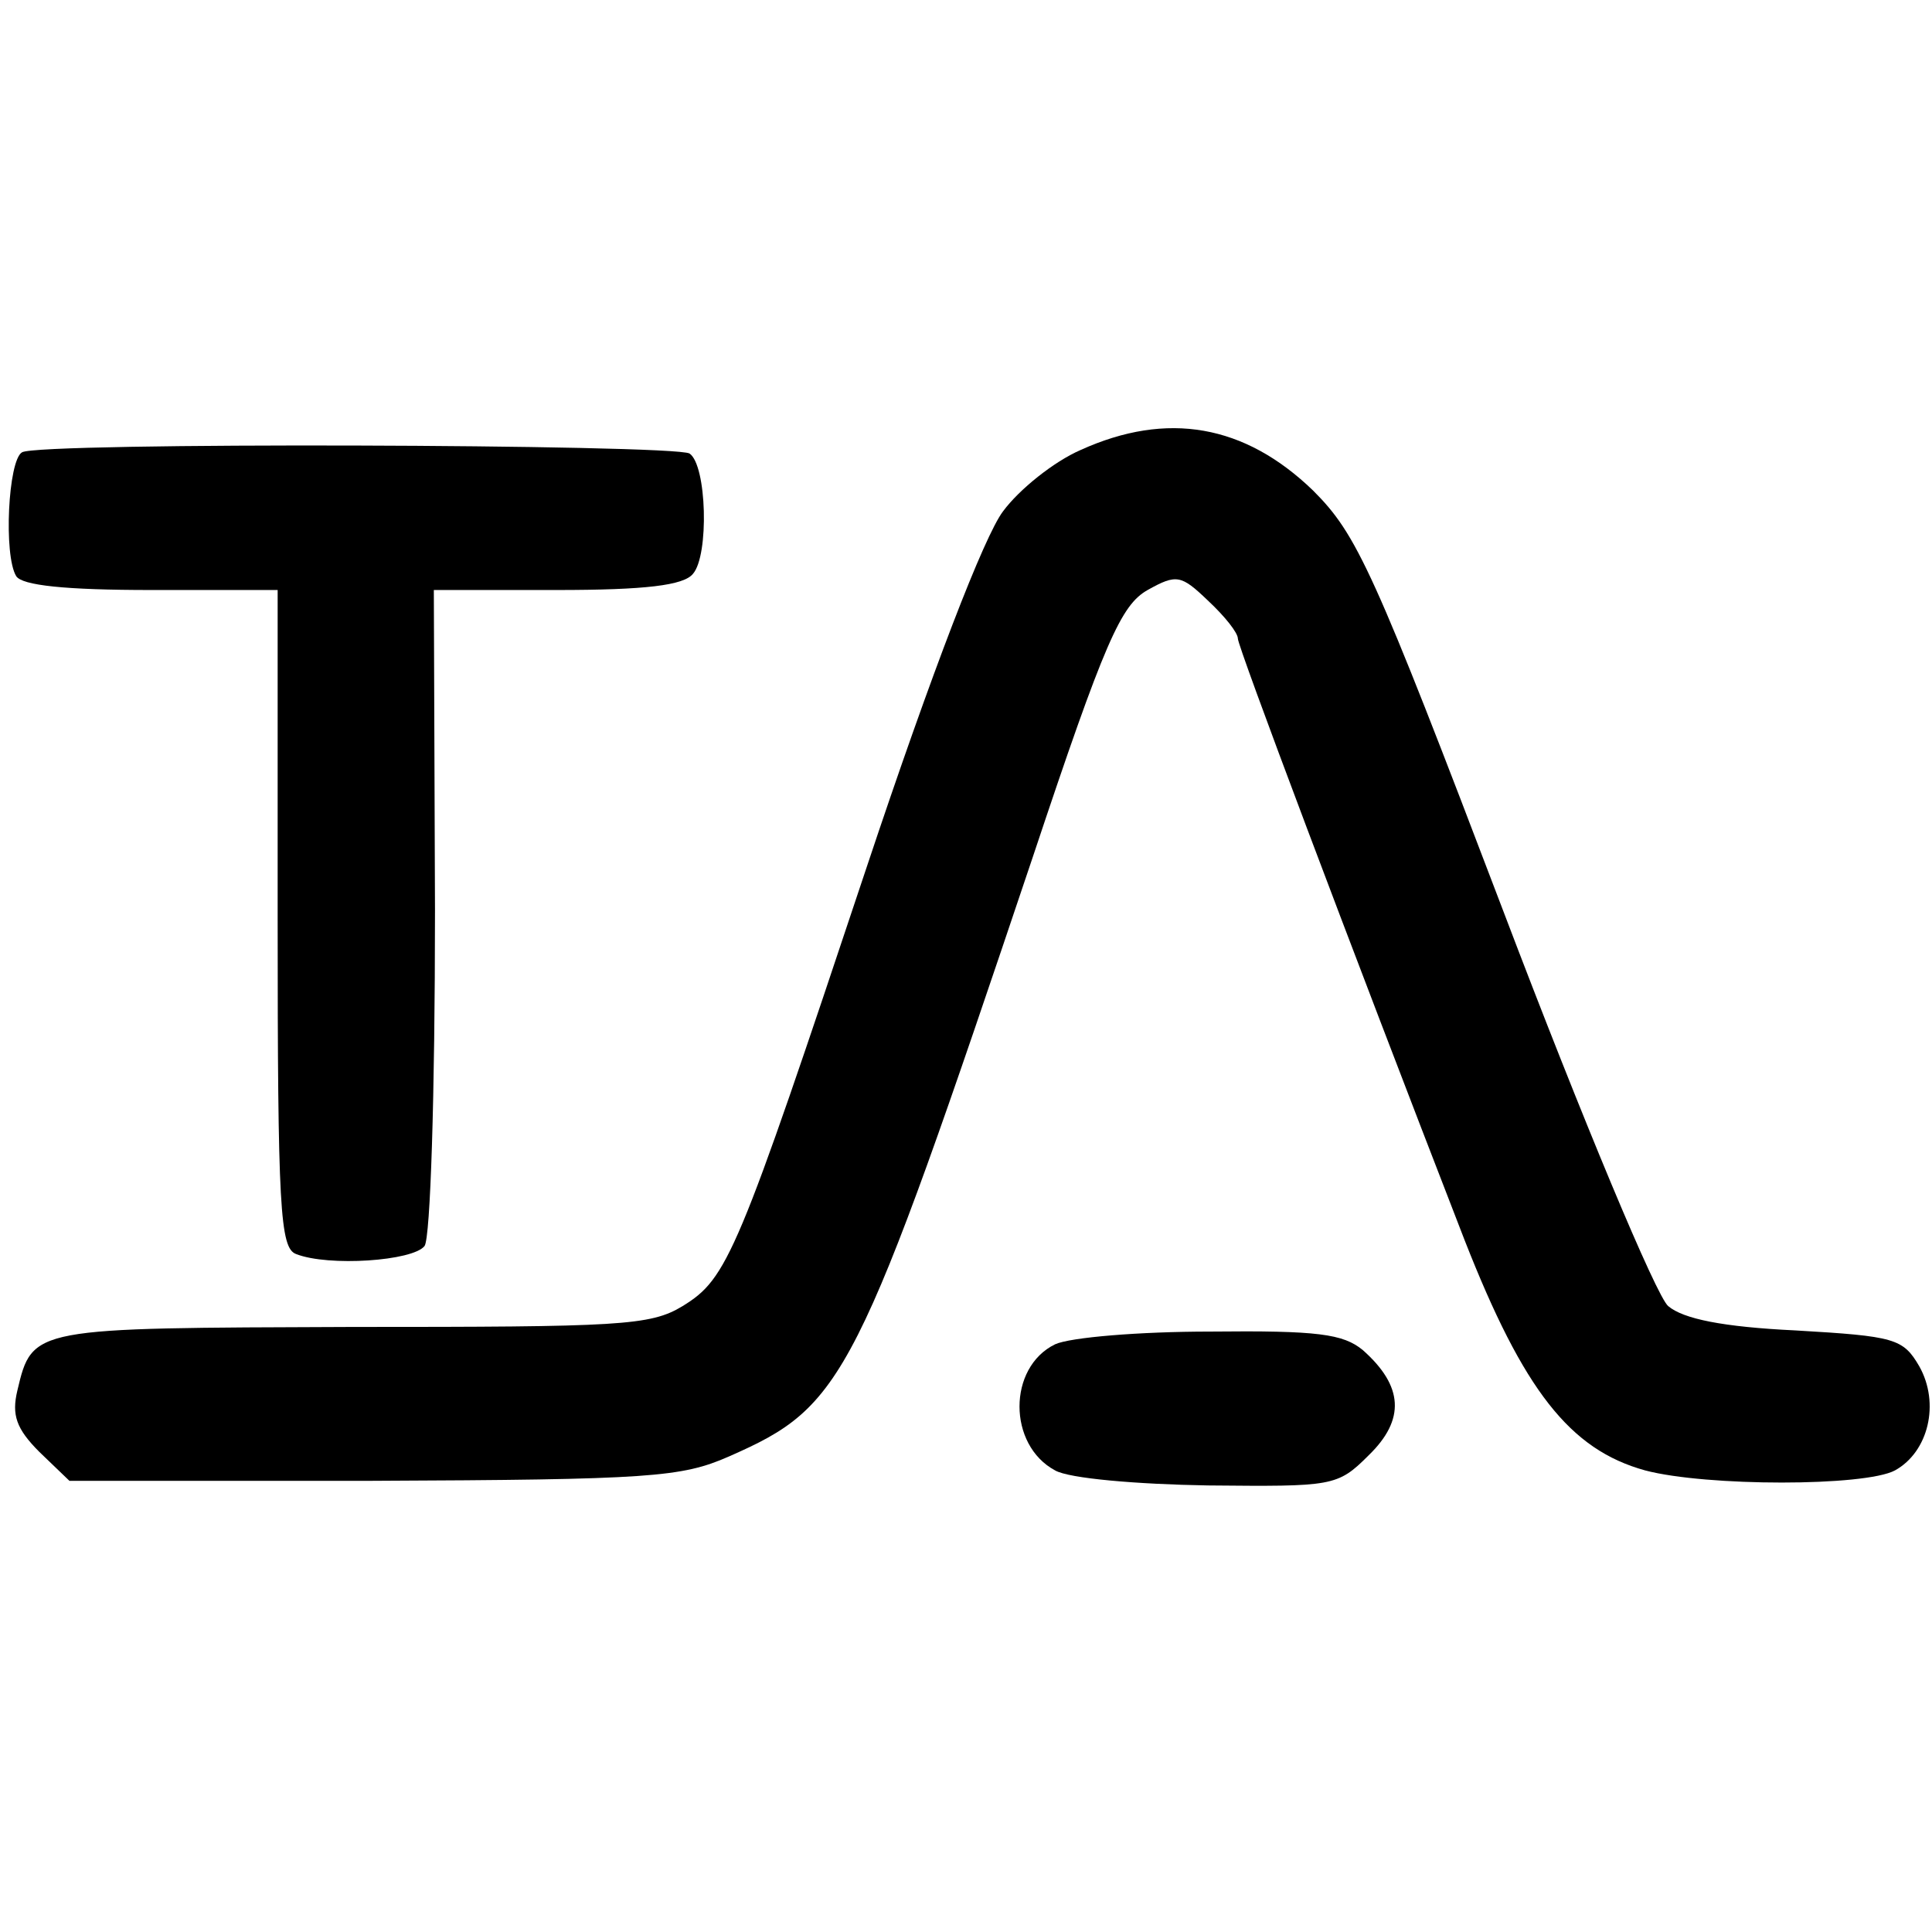
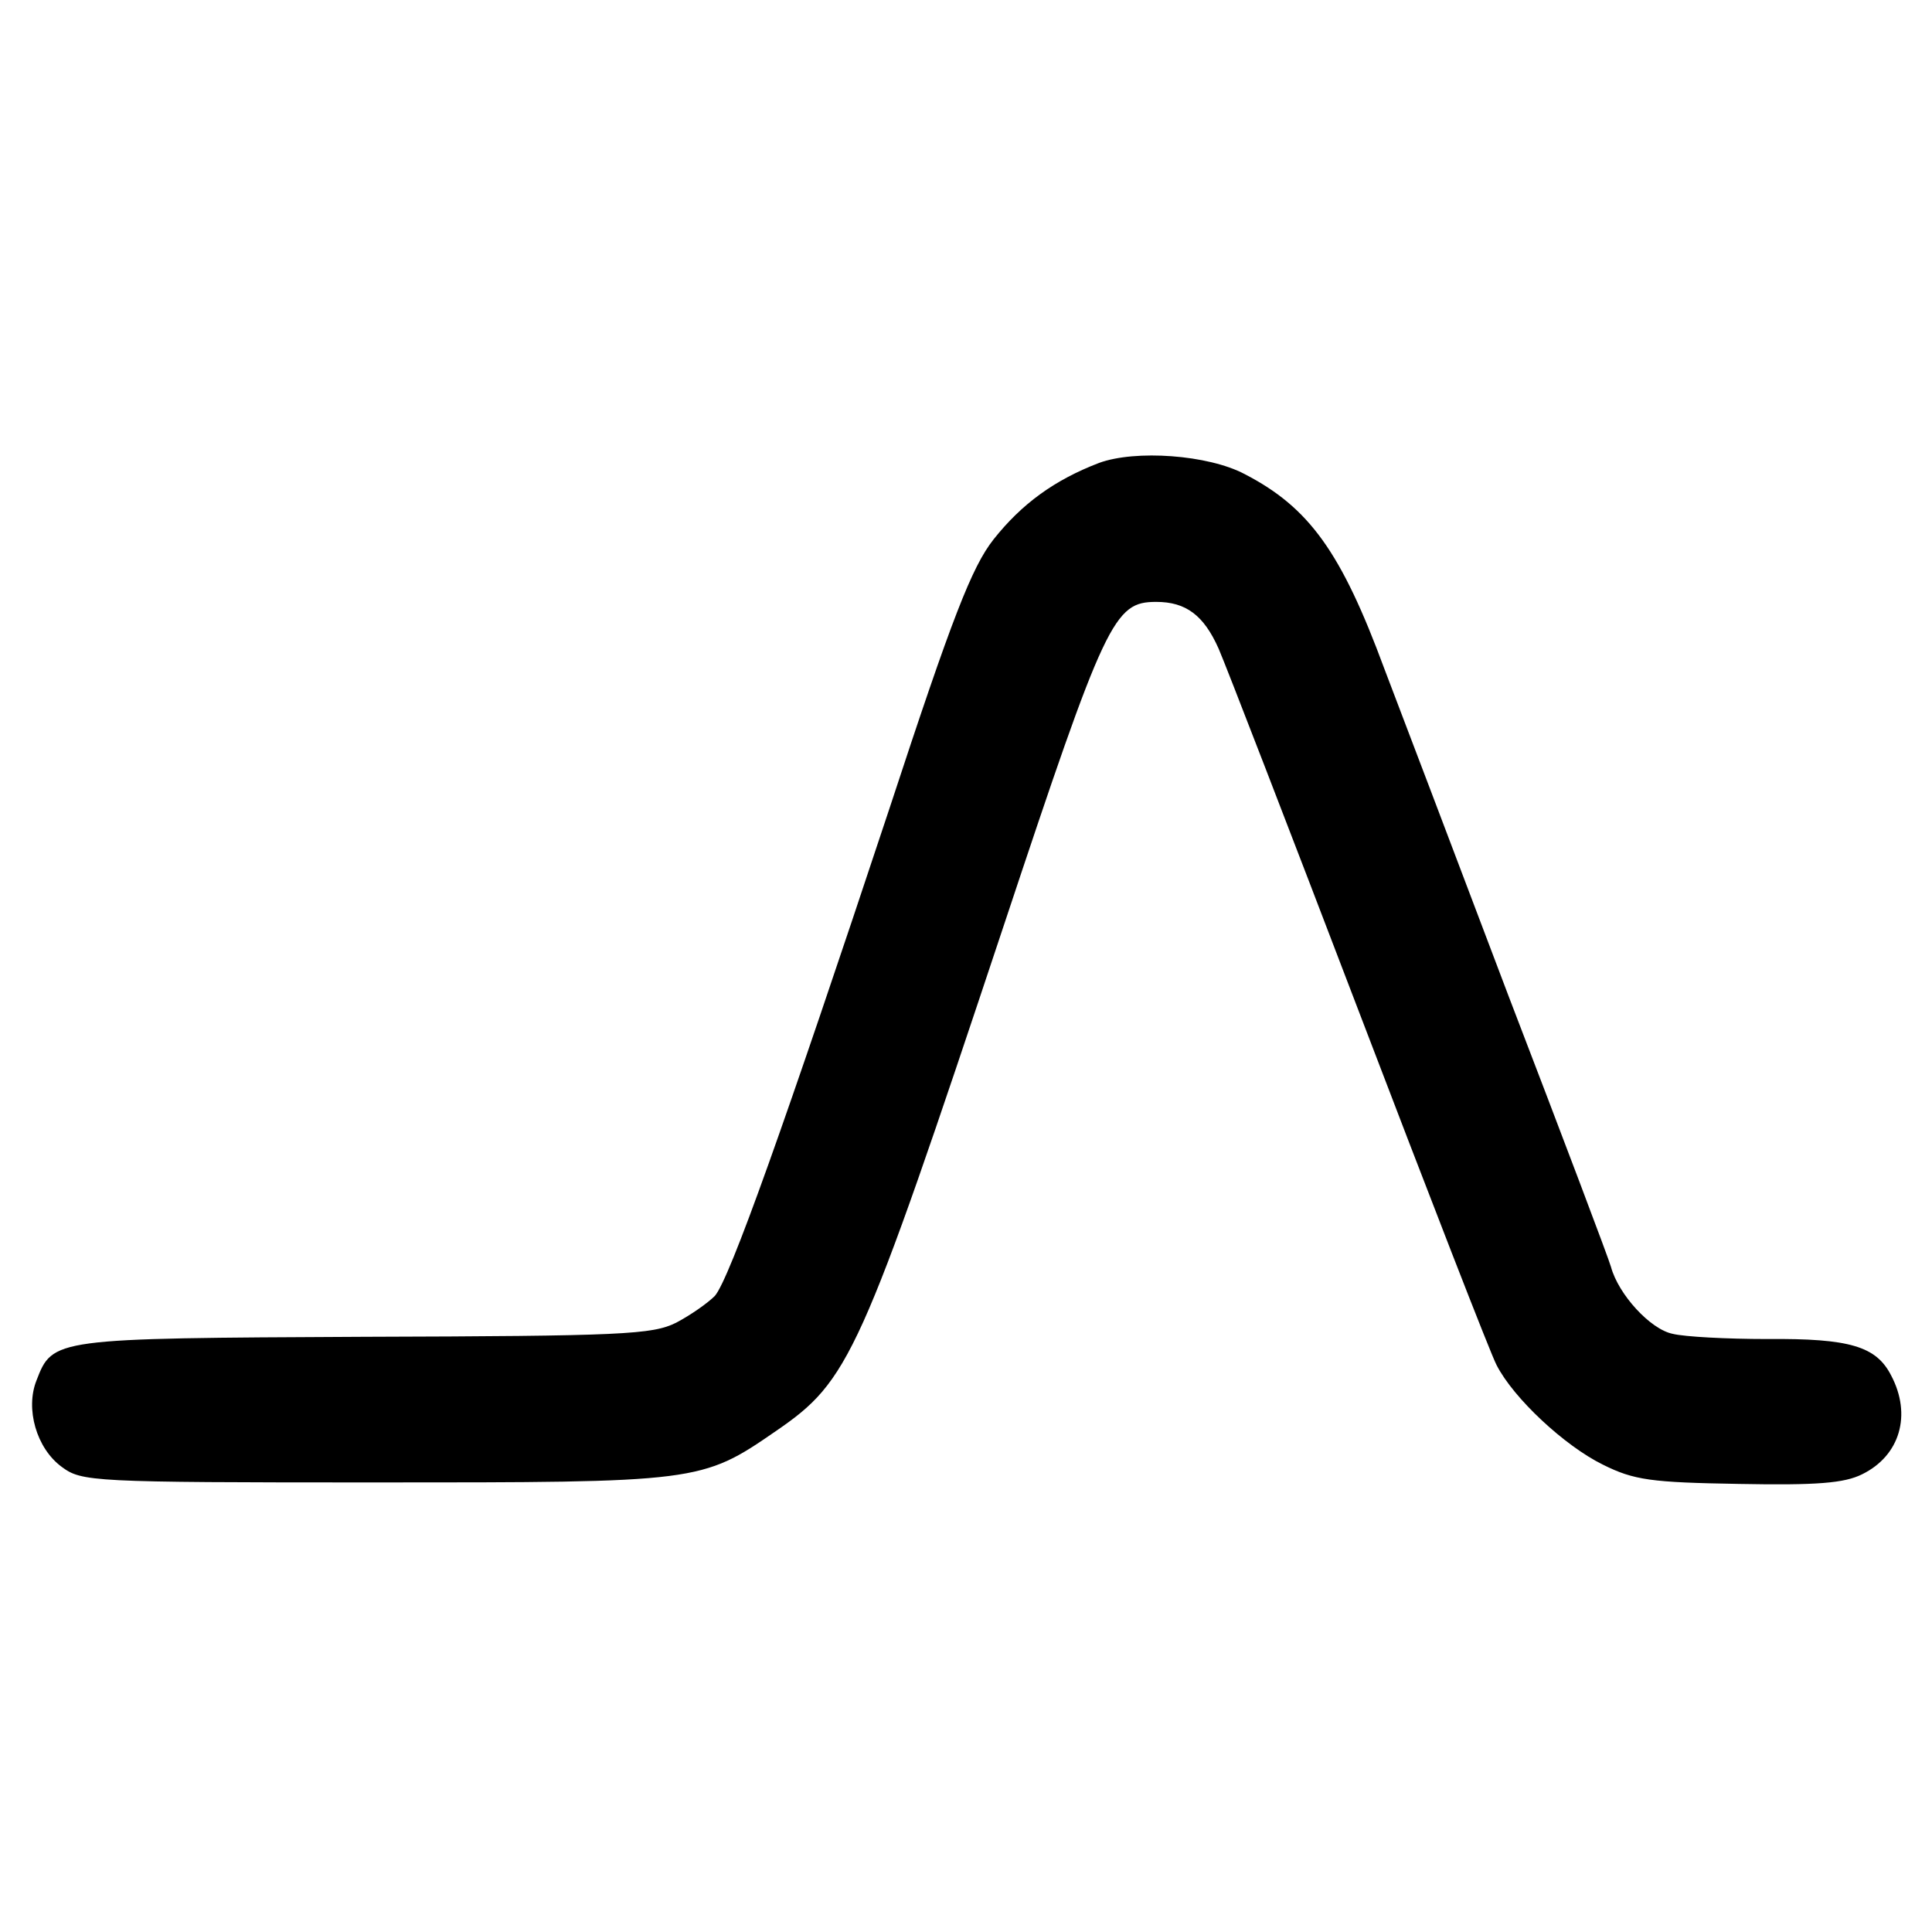
- <svg xmlns="http://www.w3.org/2000/svg" version="1.0" width="167pt" height="167pt" viewBox="0 0 167 167" preserveAspectRatio="xMidYMid meet">
-   <g transform="translate(0,167) scale(0.1,-0.1)" fill="#000000" stroke="none">
-     <path d="M934 1281 c-23 -10 -53 -34 -67 -53 -16 -21 -61 -137 -118 -308 -112 -336 -120 -355 -159 -379 -28 -17 -54 -18 -286 -18 -276 -1 -276 0 -289 -55 -5 -21 -1 -33 19 -53 l26 -25 262 0 c240 1 267 3 308 21 100 44 110 64 263 519 62 186 76 217 99 230 25 14 29 13 52 -9 15 -14 26 -28 26 -33 0 -7 94 -257 196 -520 51 -130 91 -181 156 -199 53 -14 190 -14 216 0 29 16 39 58 21 90 -14 24 -21 26 -107 31 -63 3 -97 10 -110 21 -10 8 -74 161 -142 340 -113 297 -127 327 -165 365 -59 57 -126 69 -201 35z" />
-     <path d="M19 1279 c-12 -7 -16 -89 -5 -107 5 -8 42 -12 117 -12 l109 0 0 -284 c0 -250 2 -285 16 -290 28 -11 101 -6 111 7 5 7 9 129 9 290 l-1 277 106 0 c77 0 110 4 118 14 14 16 12 94 -3 104 -14 8 -564 10 -577 1z" />
-     <path d="M912 508 c-41 -20 -41 -87 0 -109 12 -7 71 -12 132 -13 108 -1 112 -1 139 26 32 31 30 60 -5 91 -17 14 -39 17 -132 16 -61 0 -121 -5 -134 -11z" />
+ <svg xmlns="http://www.w3.org/2000/svg" version="1.0" width="260pt" height="260pt" viewBox="0 0 260 260" preserveAspectRatio="xMidYMid meet">
+   <g transform="translate(0,260) scale(0.1,-0.1)" fill="#000000" stroke="none">
+     <path d="M1479 1977 c-60 -23 -104 -55 -142 -103 -29 -37 -55 -103 -140 -362 -141 -425 -215 -633 -235 -656 -10 -10 -33 -26 -52 -36 -32 -16 -72 -18 -420 -19 -419 -2 -419 -2 -441 -59 -15 -38 0 -91 34 -116 27 -20 39 -21 420 -21 437 0 441 0 541 69 99 68 113 98 307 681 137 412 148 435 205 435 40 0 64 -18 84 -63 10 -23 95 -243 189 -489 94 -246 177 -460 185 -475 23 -45 92 -109 143 -134 42 -21 65 -24 183 -26 105 -2 142 1 166 13 51 25 67 80 39 133 -20 39 -55 50 -167 49 -54 0 -111 3 -127 7 -30 6 -73 53 -83 90 -3 11 -65 175 -138 365 -72 190 -147 388 -167 440 -58 157 -101 217 -188 262 -49 26 -147 33 -196 15z" />
  </g>
</svg>
